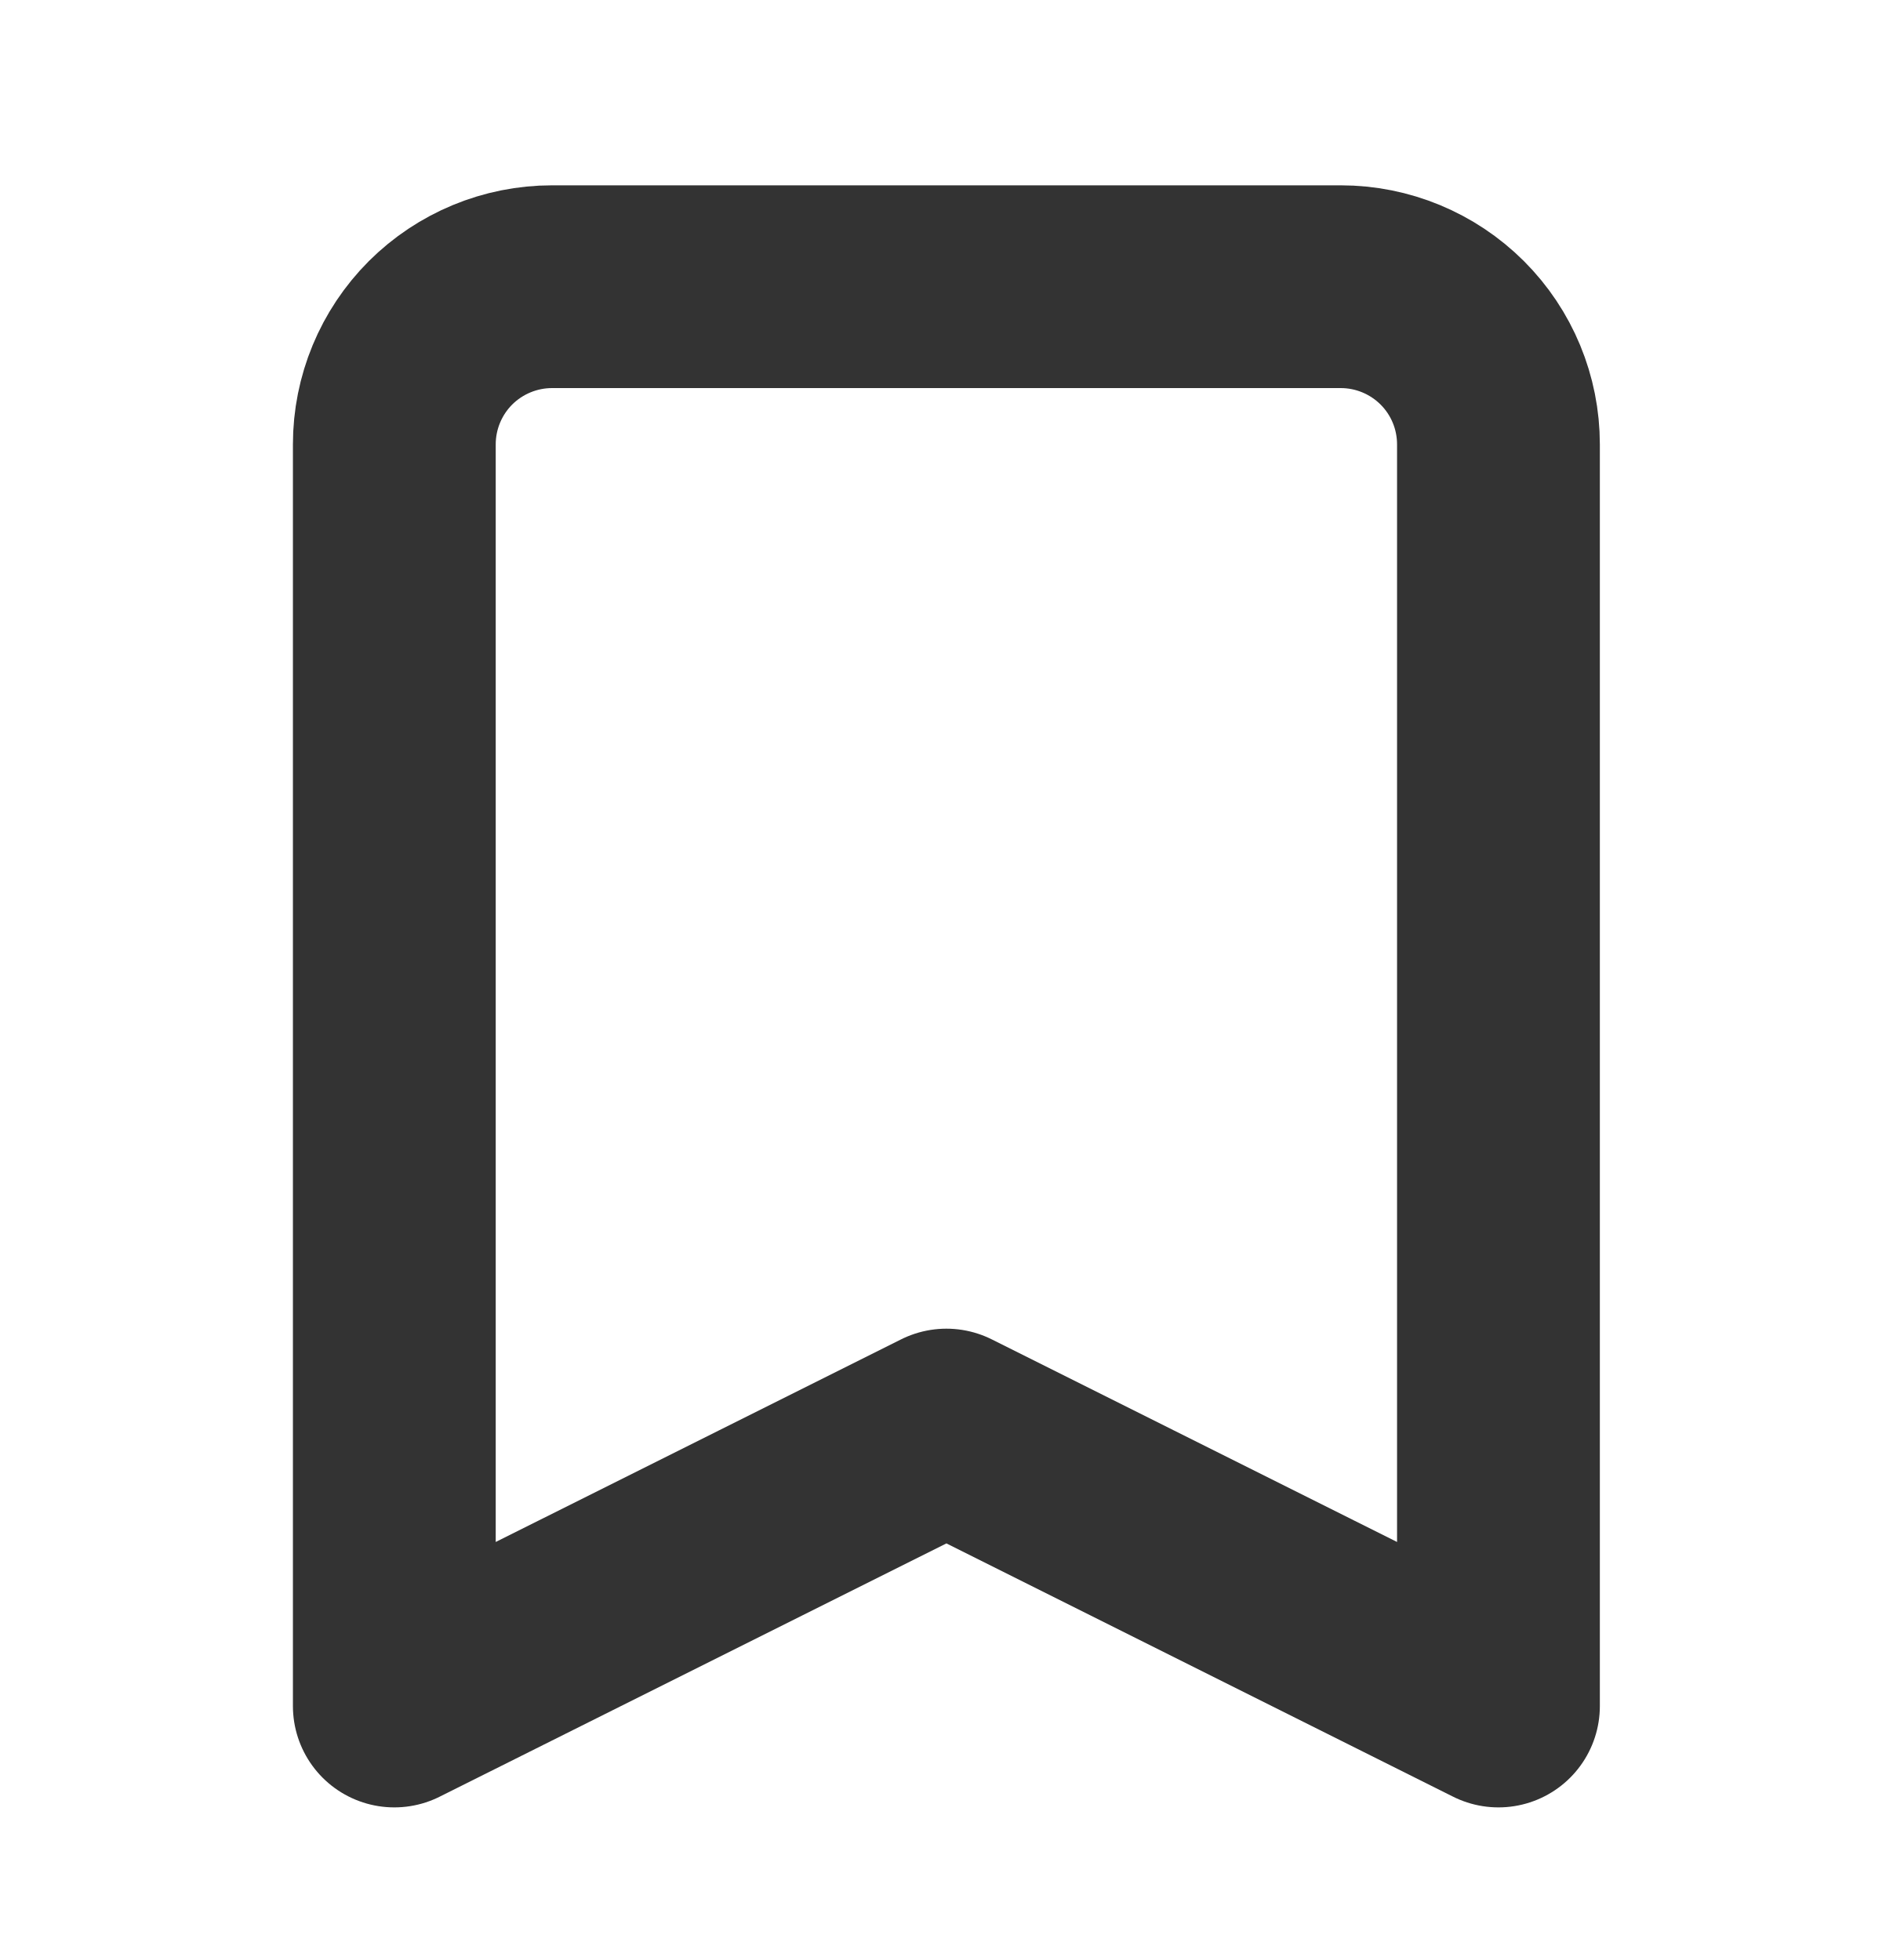
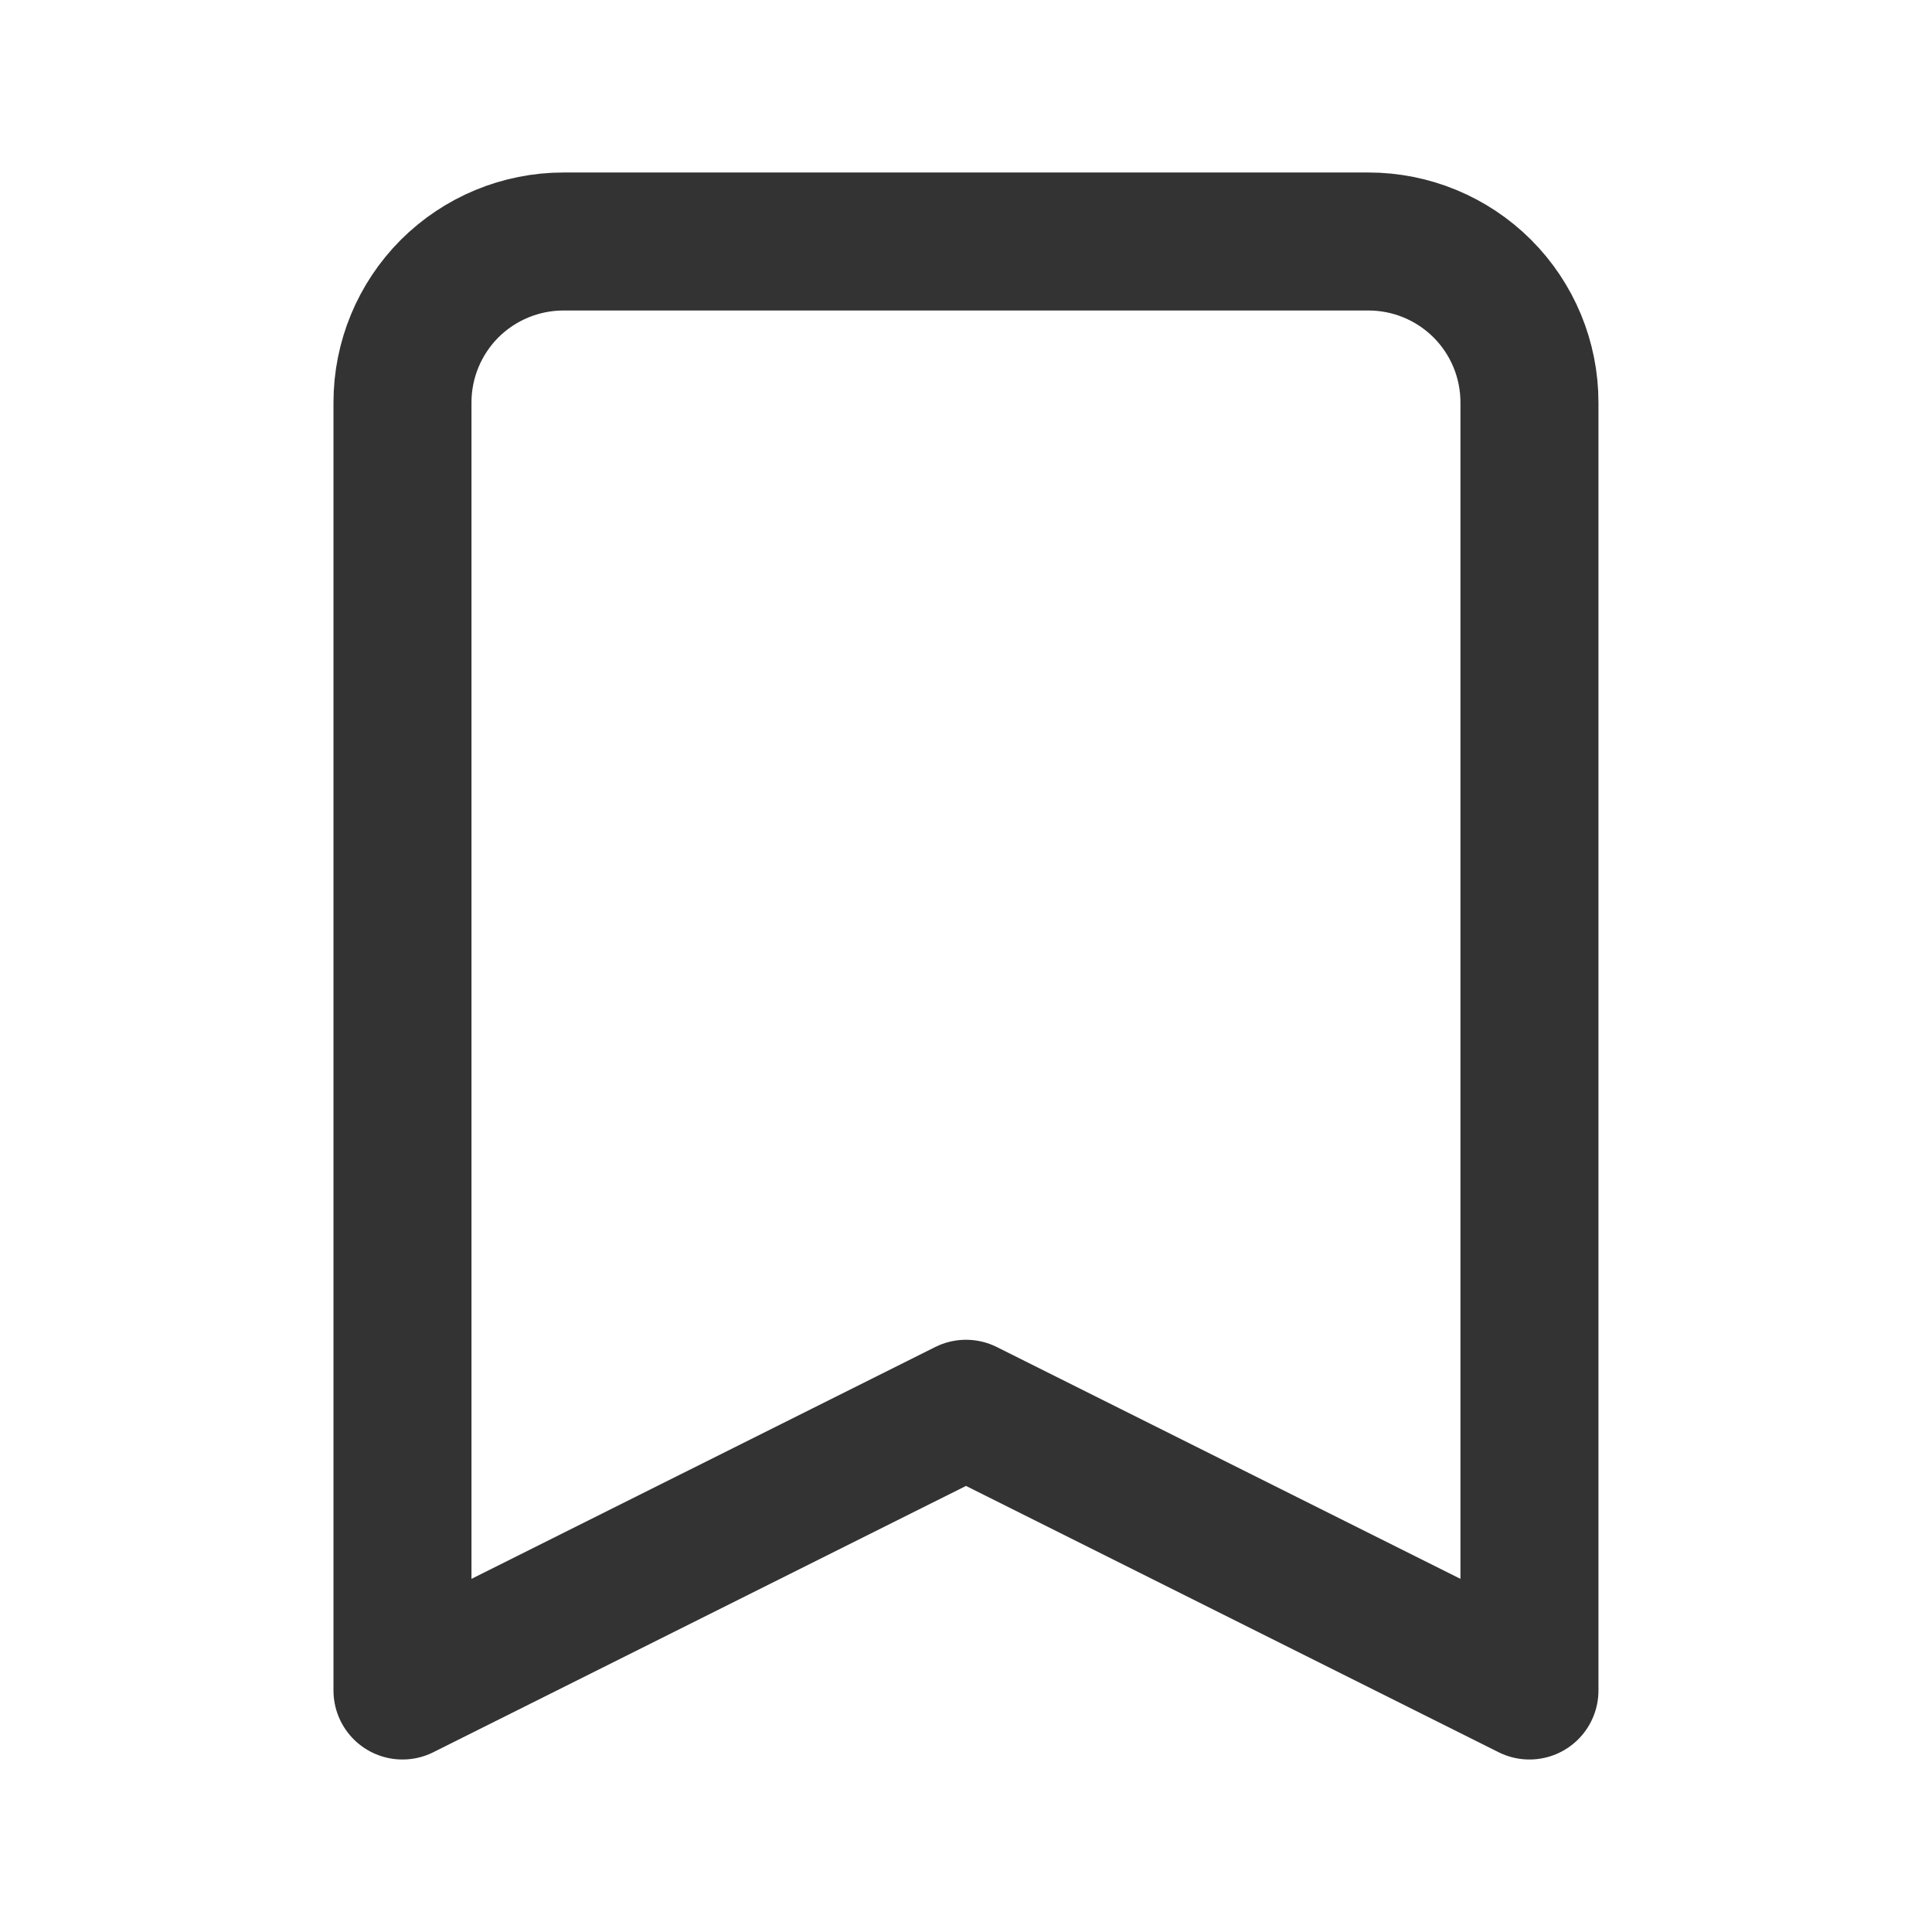
- <svg xmlns="http://www.w3.org/2000/svg" width="28" height="29" viewBox="0 0 28 29" fill="none">
-   <path d="M6.516 4.925C6.079 5.363 5.833 5.956 5.833 6.575V25.242L14 21.159L22.166 25.242V6.575C22.166 5.956 21.921 5.363 21.483 4.925C21.045 4.488 20.452 4.242 19.833 4.242H8.166C7.548 4.242 6.954 4.488 6.516 4.925Z" stroke="#333333" stroke-width="3" stroke-linecap="round" stroke-linejoin="round" />
+ <svg xmlns="http://www.w3.org/2000/svg" width="28" height="28" viewBox="0 0 28 28" fill="none">
+   <path d="M6.516 4.183C6.079 4.621 5.833 5.214 5.833 5.833V24.5L14 20.417L22.166 24.5V5.833C22.166 5.214 21.921 4.621 21.483 4.183C21.045 3.746 20.452 3.5 19.833 3.5H8.166C7.548 3.5 6.954 3.746 6.516 4.183Z" stroke="#333333" stroke-width="2" stroke-linecap="round" stroke-linejoin="round" />
</svg>
